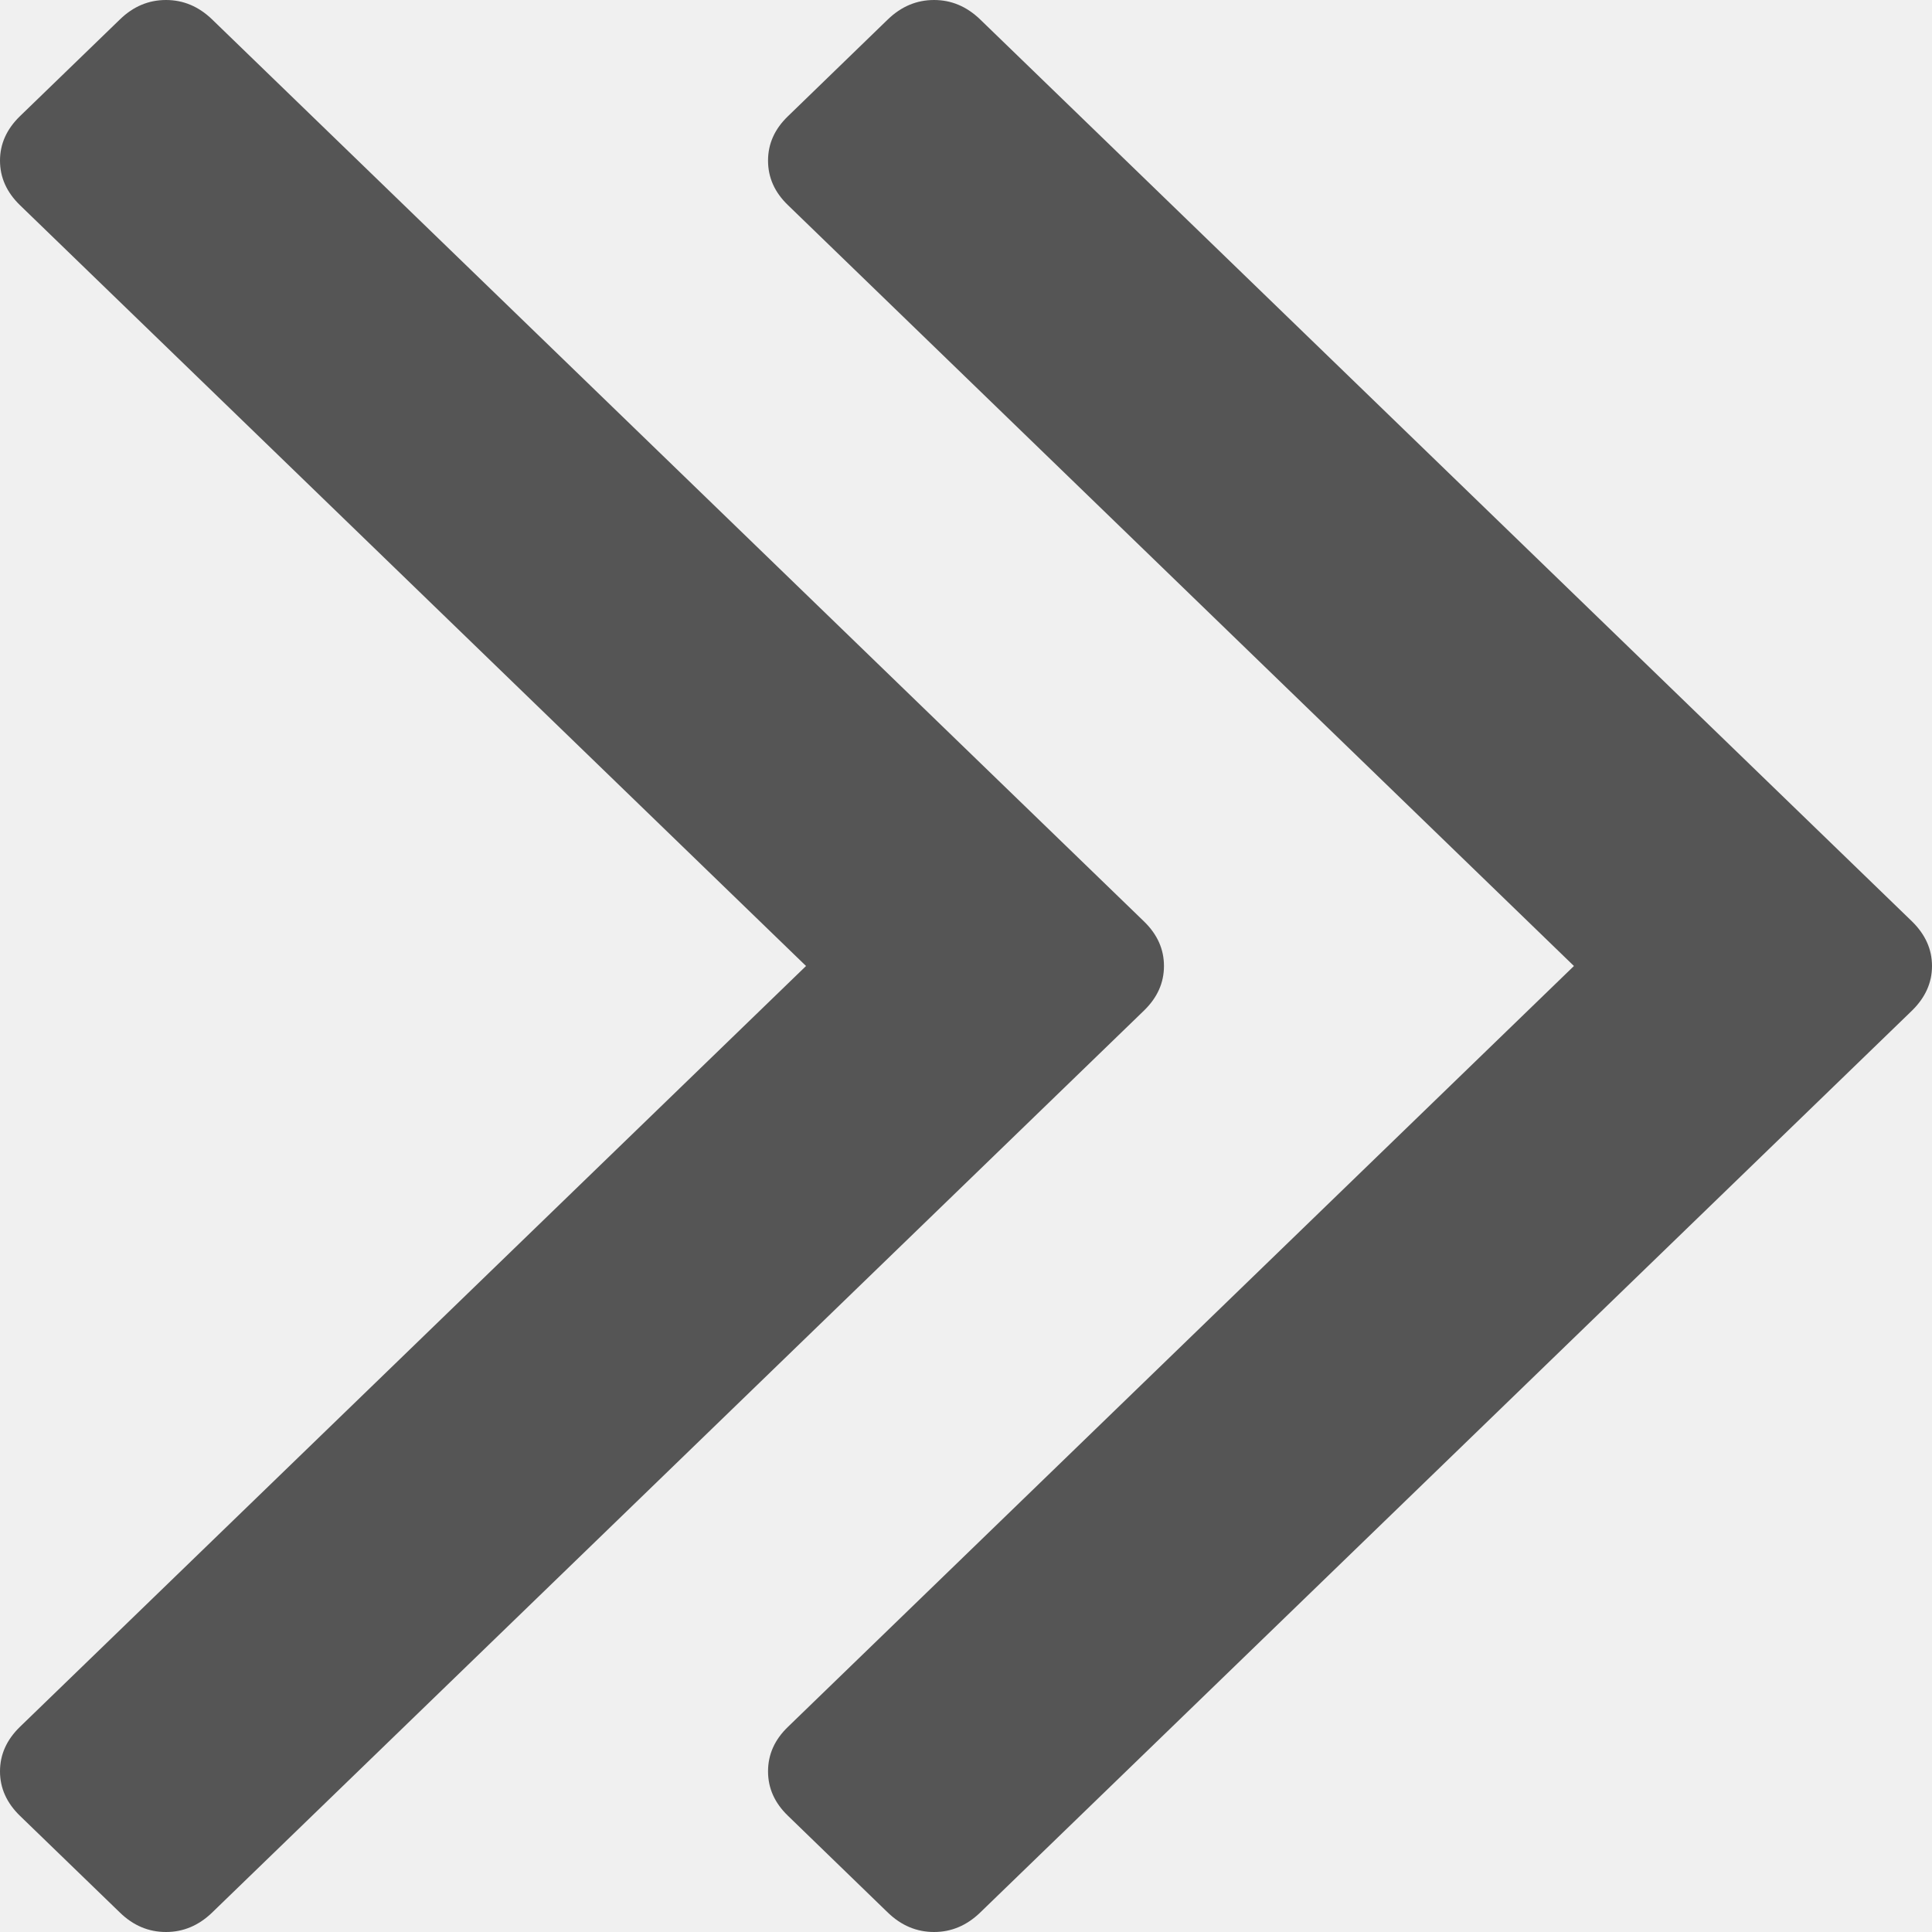
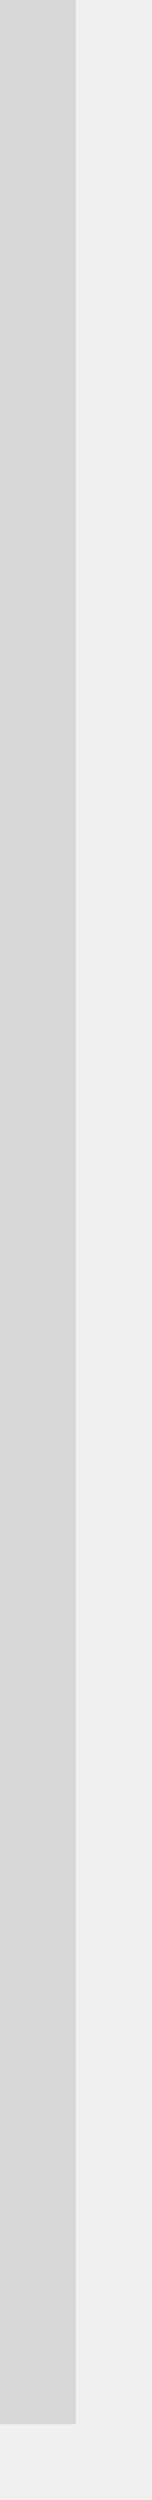
- <svg xmlns="http://www.w3.org/2000/svg" version="1.1" width="15px" height="15px">
-   <defs>
-     <pattern id="BGPattern" patternUnits="userSpaceOnUse" alignment="0 0" imageRepeat="None" />
-     <mask fill="white" id="Clip1054">
-       <path d="M 8.882 7.154  C 8.986 7.255  9.037 7.37  9.037 7.5  C 9.037 7.63  8.986 7.745  8.882 7.846  L 1.646 14.85  C 1.542 14.95  1.423 15  1.289 15  C 1.154 15  1.035 14.95  0.932 14.85  L 0.155 14.098  C 0.052 13.998  0 13.883  0 13.753  C 0 13.622  0.052 13.507  0.155 13.407  L 6.258 7.5  L 0.155 1.593  C 0.052 1.493  0 1.378  0 1.247  C 0 1.117  0.052 1.002  0.155 0.902  L 0.932 0.15  C 1.035 0.05  1.154 0  1.289 0  C 1.423 0  1.542 0.05  1.646 0.15  L 8.882 7.154  Z M 14.845 7.154  C 14.948 7.255  15 7.37  15 7.5  C 15 7.63  14.948 7.745  14.845 7.846  L 7.609 14.85  C 7.505 14.95  7.386 15  7.252 15  C 7.117 15  6.998 14.95  6.894 14.85  L 6.118 14.098  C 6.014 13.998  5.963 13.883  5.963 13.753  C 5.963 13.622  6.014 13.507  6.118 13.407  L 12.22 7.5  L 6.118 1.593  C 6.014 1.493  5.963 1.378  5.963 1.247  C 5.963 1.117  6.014 1.002  6.118 0.902  L 6.894 0.15  C 6.998 0.05  7.117 0  7.252 0  C 7.386 0  7.505 0.05  7.609 0.15  L 14.845 7.154  Z " fill-rule="evenodd" />
-     </mask>
-   </defs>
-   <g transform="matrix(1 0 0 1 -1128 -658 )">
-     <path d="M 8.882 7.154  C 8.986 7.255  9.037 7.37  9.037 7.5  C 9.037 7.63  8.986 7.745  8.882 7.846  L 1.646 14.85  C 1.542 14.95  1.423 15  1.289 15  C 1.154 15  1.035 14.95  0.932 14.85  L 0.155 14.098  C 0.052 13.998  0 13.883  0 13.753  C 0 13.622  0.052 13.507  0.155 13.407  L 6.258 7.5  L 0.155 1.593  C 0.052 1.493  0 1.378  0 1.247  C 0 1.117  0.052 1.002  0.155 0.902  L 0.932 0.15  C 1.035 0.05  1.154 0  1.289 0  C 1.423 0  1.542 0.05  1.646 0.15  L 8.882 7.154  Z M 14.845 7.154  C 14.948 7.255  15 7.37  15 7.5  C 15 7.63  14.948 7.745  14.845 7.846  L 7.609 14.85  C 7.505 14.95  7.386 15  7.252 15  C 7.117 15  6.998 14.95  6.894 14.85  L 6.118 14.098  C 6.014 13.998  5.963 13.883  5.963 13.753  C 5.963 13.622  6.014 13.507  6.118 13.407  L 12.22 7.5  L 6.118 1.593  C 6.014 1.493  5.963 1.378  5.963 1.247  C 5.963 1.117  6.014 1.002  6.118 0.902  L 6.894 0.15  C 6.998 0.05  7.117 0  7.252 0  C 7.386 0  7.505 0.05  7.609 0.15  L 14.845 7.154  Z " fill-rule="nonzero" fill="rgba(85, 85, 85, 1)" stroke="none" transform="matrix(1 0 0 1 1128 658 )" class="fill" />
-     <path d="M 8.882 7.154  C 8.986 7.255  9.037 7.37  9.037 7.5  C 9.037 7.63  8.986 7.745  8.882 7.846  L 1.646 14.85  C 1.542 14.95  1.423 15  1.289 15  C 1.154 15  1.035 14.95  0.932 14.85  L 0.155 14.098  C 0.052 13.998  0 13.883  0 13.753  C 0 13.622  0.052 13.507  0.155 13.407  L 6.258 7.5  L 0.155 1.593  C 0.052 1.493  0 1.378  0 1.247  C 0 1.117  0.052 1.002  0.155 0.902  L 0.932 0.15  C 1.035 0.05  1.154 0  1.289 0  C 1.423 0  1.542 0.05  1.646 0.15  L 8.882 7.154  Z " stroke-width="0" stroke-dasharray="0" stroke="rgba(255, 255, 255, 0)" fill="none" transform="matrix(1 0 0 1 1128 658 )" class="stroke" mask="url(#Clip1054)" />
-     <path d="M 14.845 7.154  C 14.948 7.255  15 7.37  15 7.5  C 15 7.63  14.948 7.745  14.845 7.846  L 7.609 14.85  C 7.505 14.95  7.386 15  7.252 15  C 7.117 15  6.998 14.95  6.894 14.85  L 6.118 14.098  C 6.014 13.998  5.963 13.883  5.963 13.753  C 5.963 13.622  6.014 13.507  6.118 13.407  L 12.22 7.5  L 6.118 1.593  C 6.014 1.493  5.963 1.378  5.963 1.247  C 5.963 1.117  6.014 1.002  6.118 0.902  L 6.894 0.15  C 6.998 0.05  7.117 0  7.252 0  C 7.386 0  7.505 0.05  7.609 0.15  L 14.845 7.154  Z " stroke-width="0" stroke-dasharray="0" stroke="rgba(255, 255, 255, 0)" fill="none" transform="matrix(1 0 0 1 1128 658 )" class="stroke" mask="url(#Clip1054)" />
+ <svg xmlns="http://www.w3.org/2000/svg" version="1.1" width="2px" height="33px">
+   <g transform="matrix(1 0 0 1 -243 -649 )">
+     <path d="M 0.5 0  L 0.5 32  " stroke-width="1" stroke-dasharray="0" stroke="rgba(215, 215, 215, 1)" fill="none" transform="matrix(1 0 0 1 243 649 )" class="stroke" />
  </g>
</svg>
